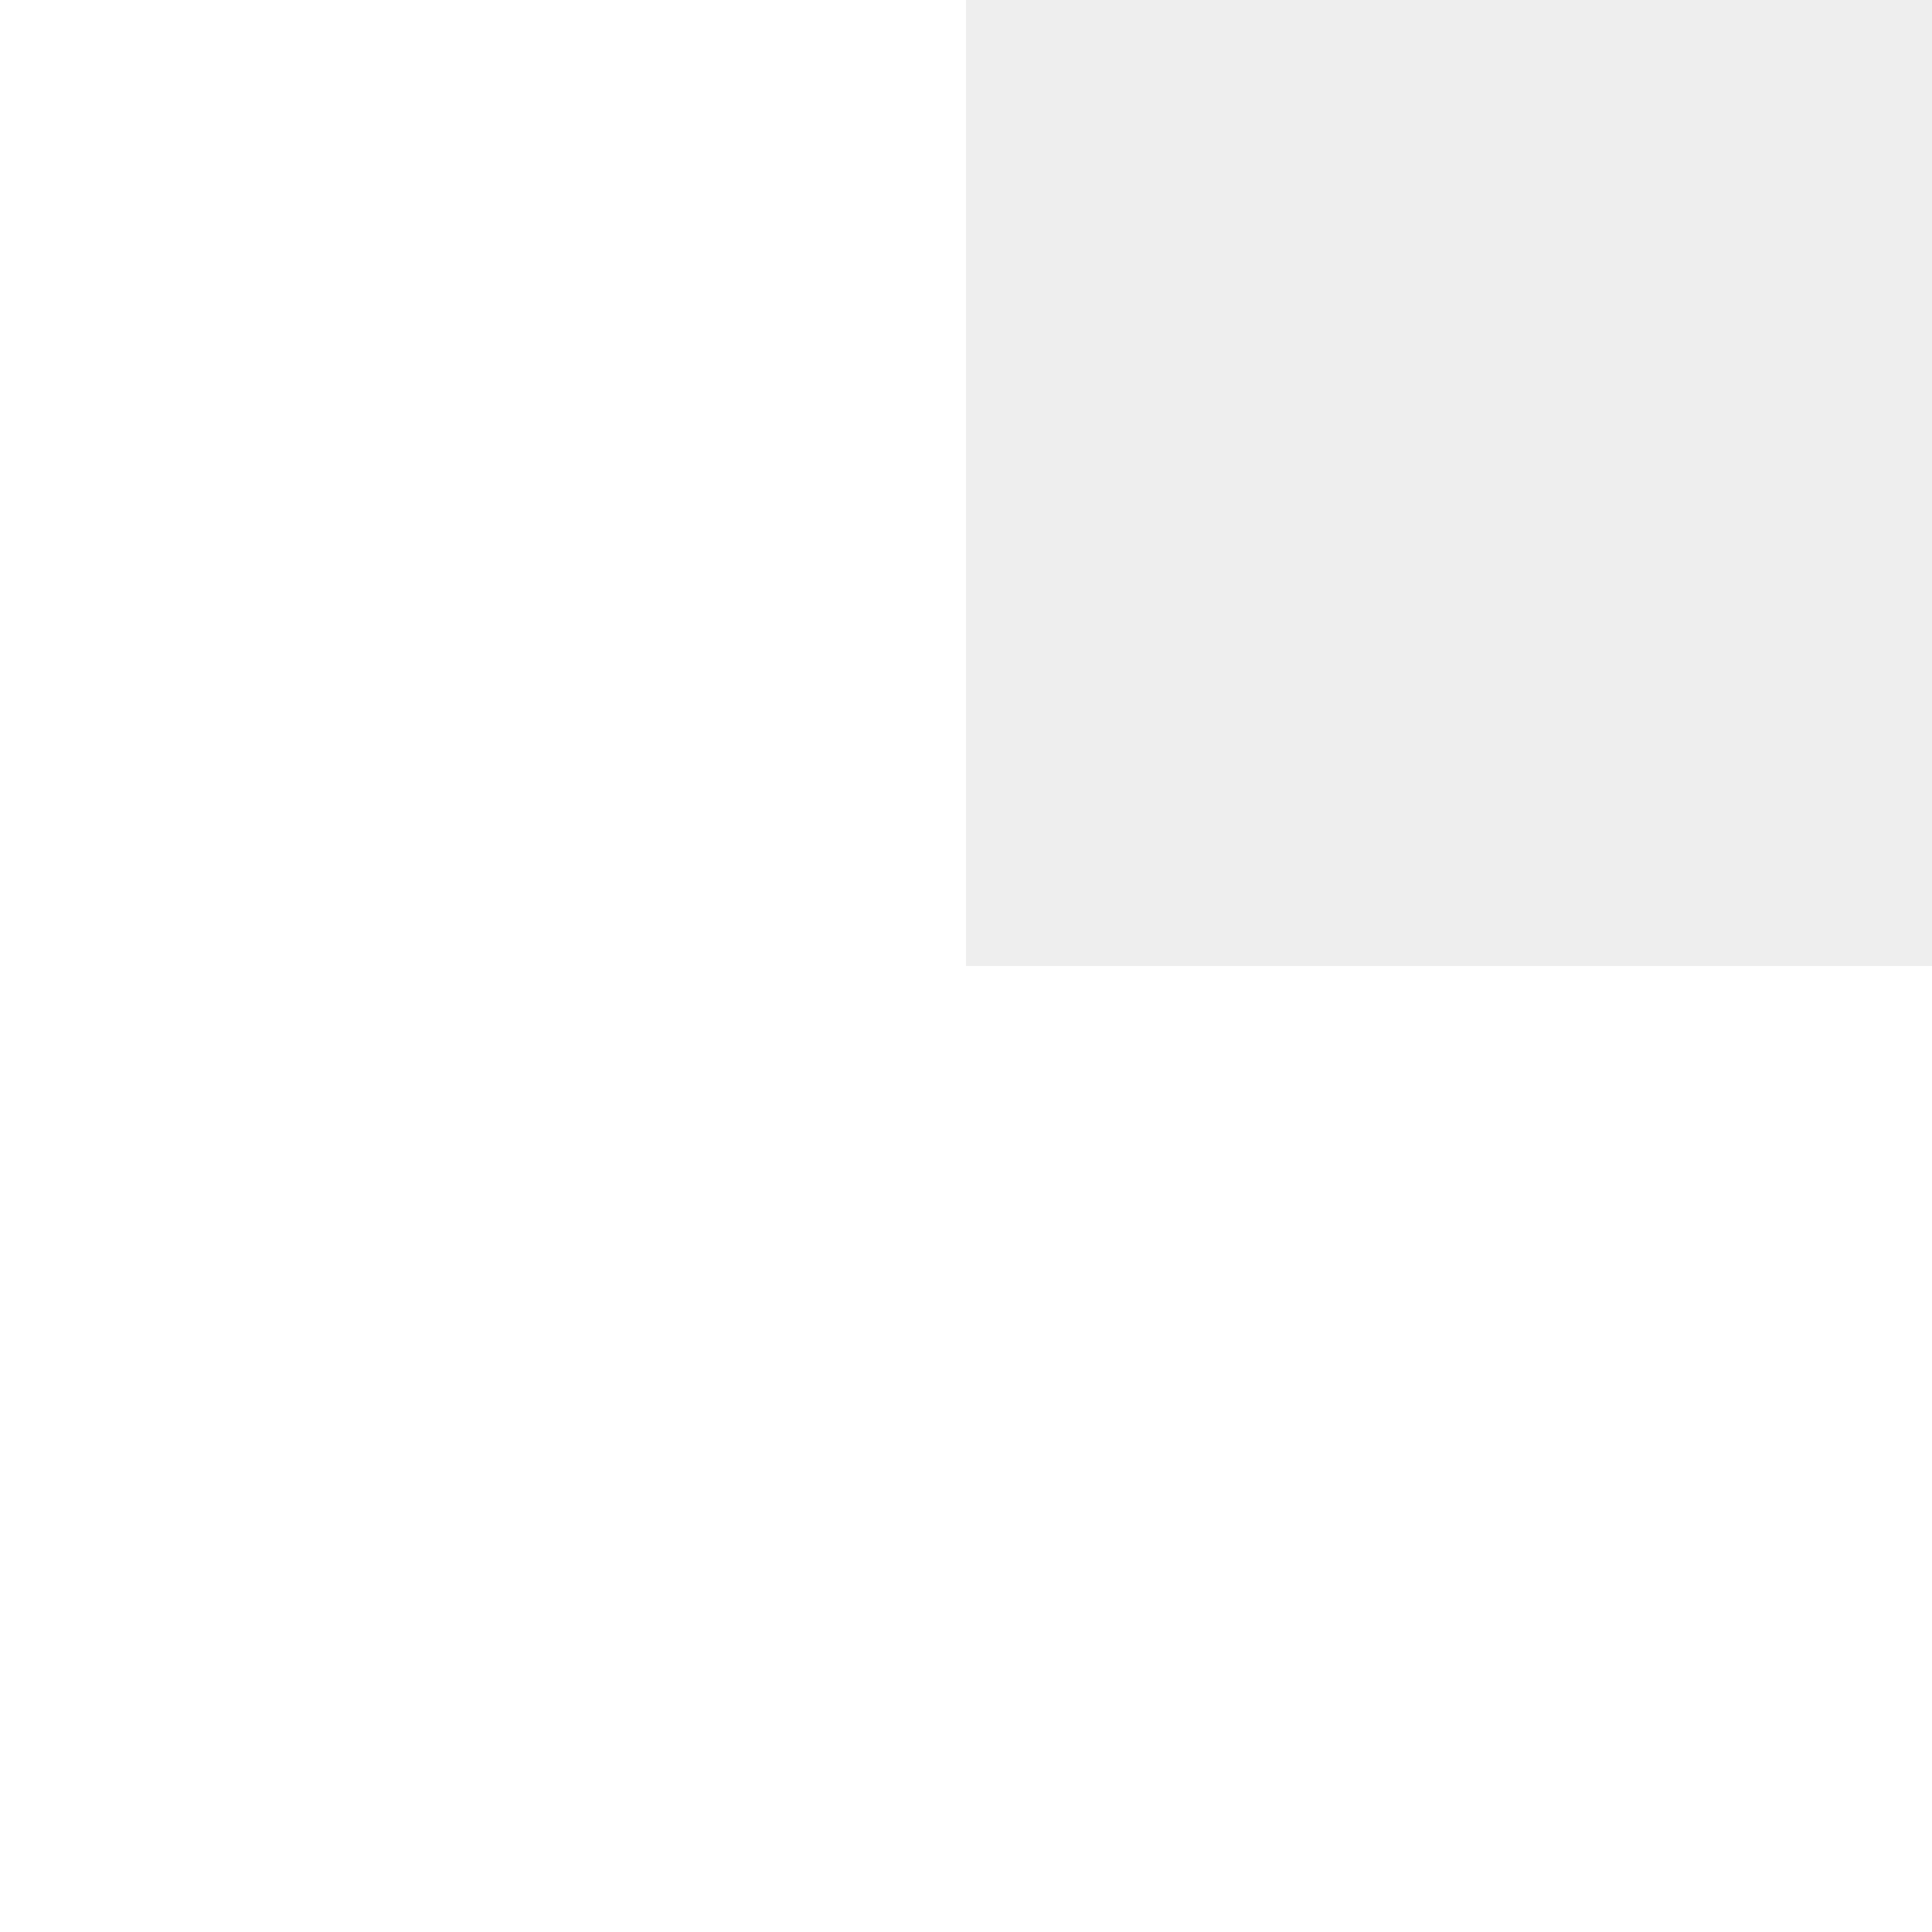
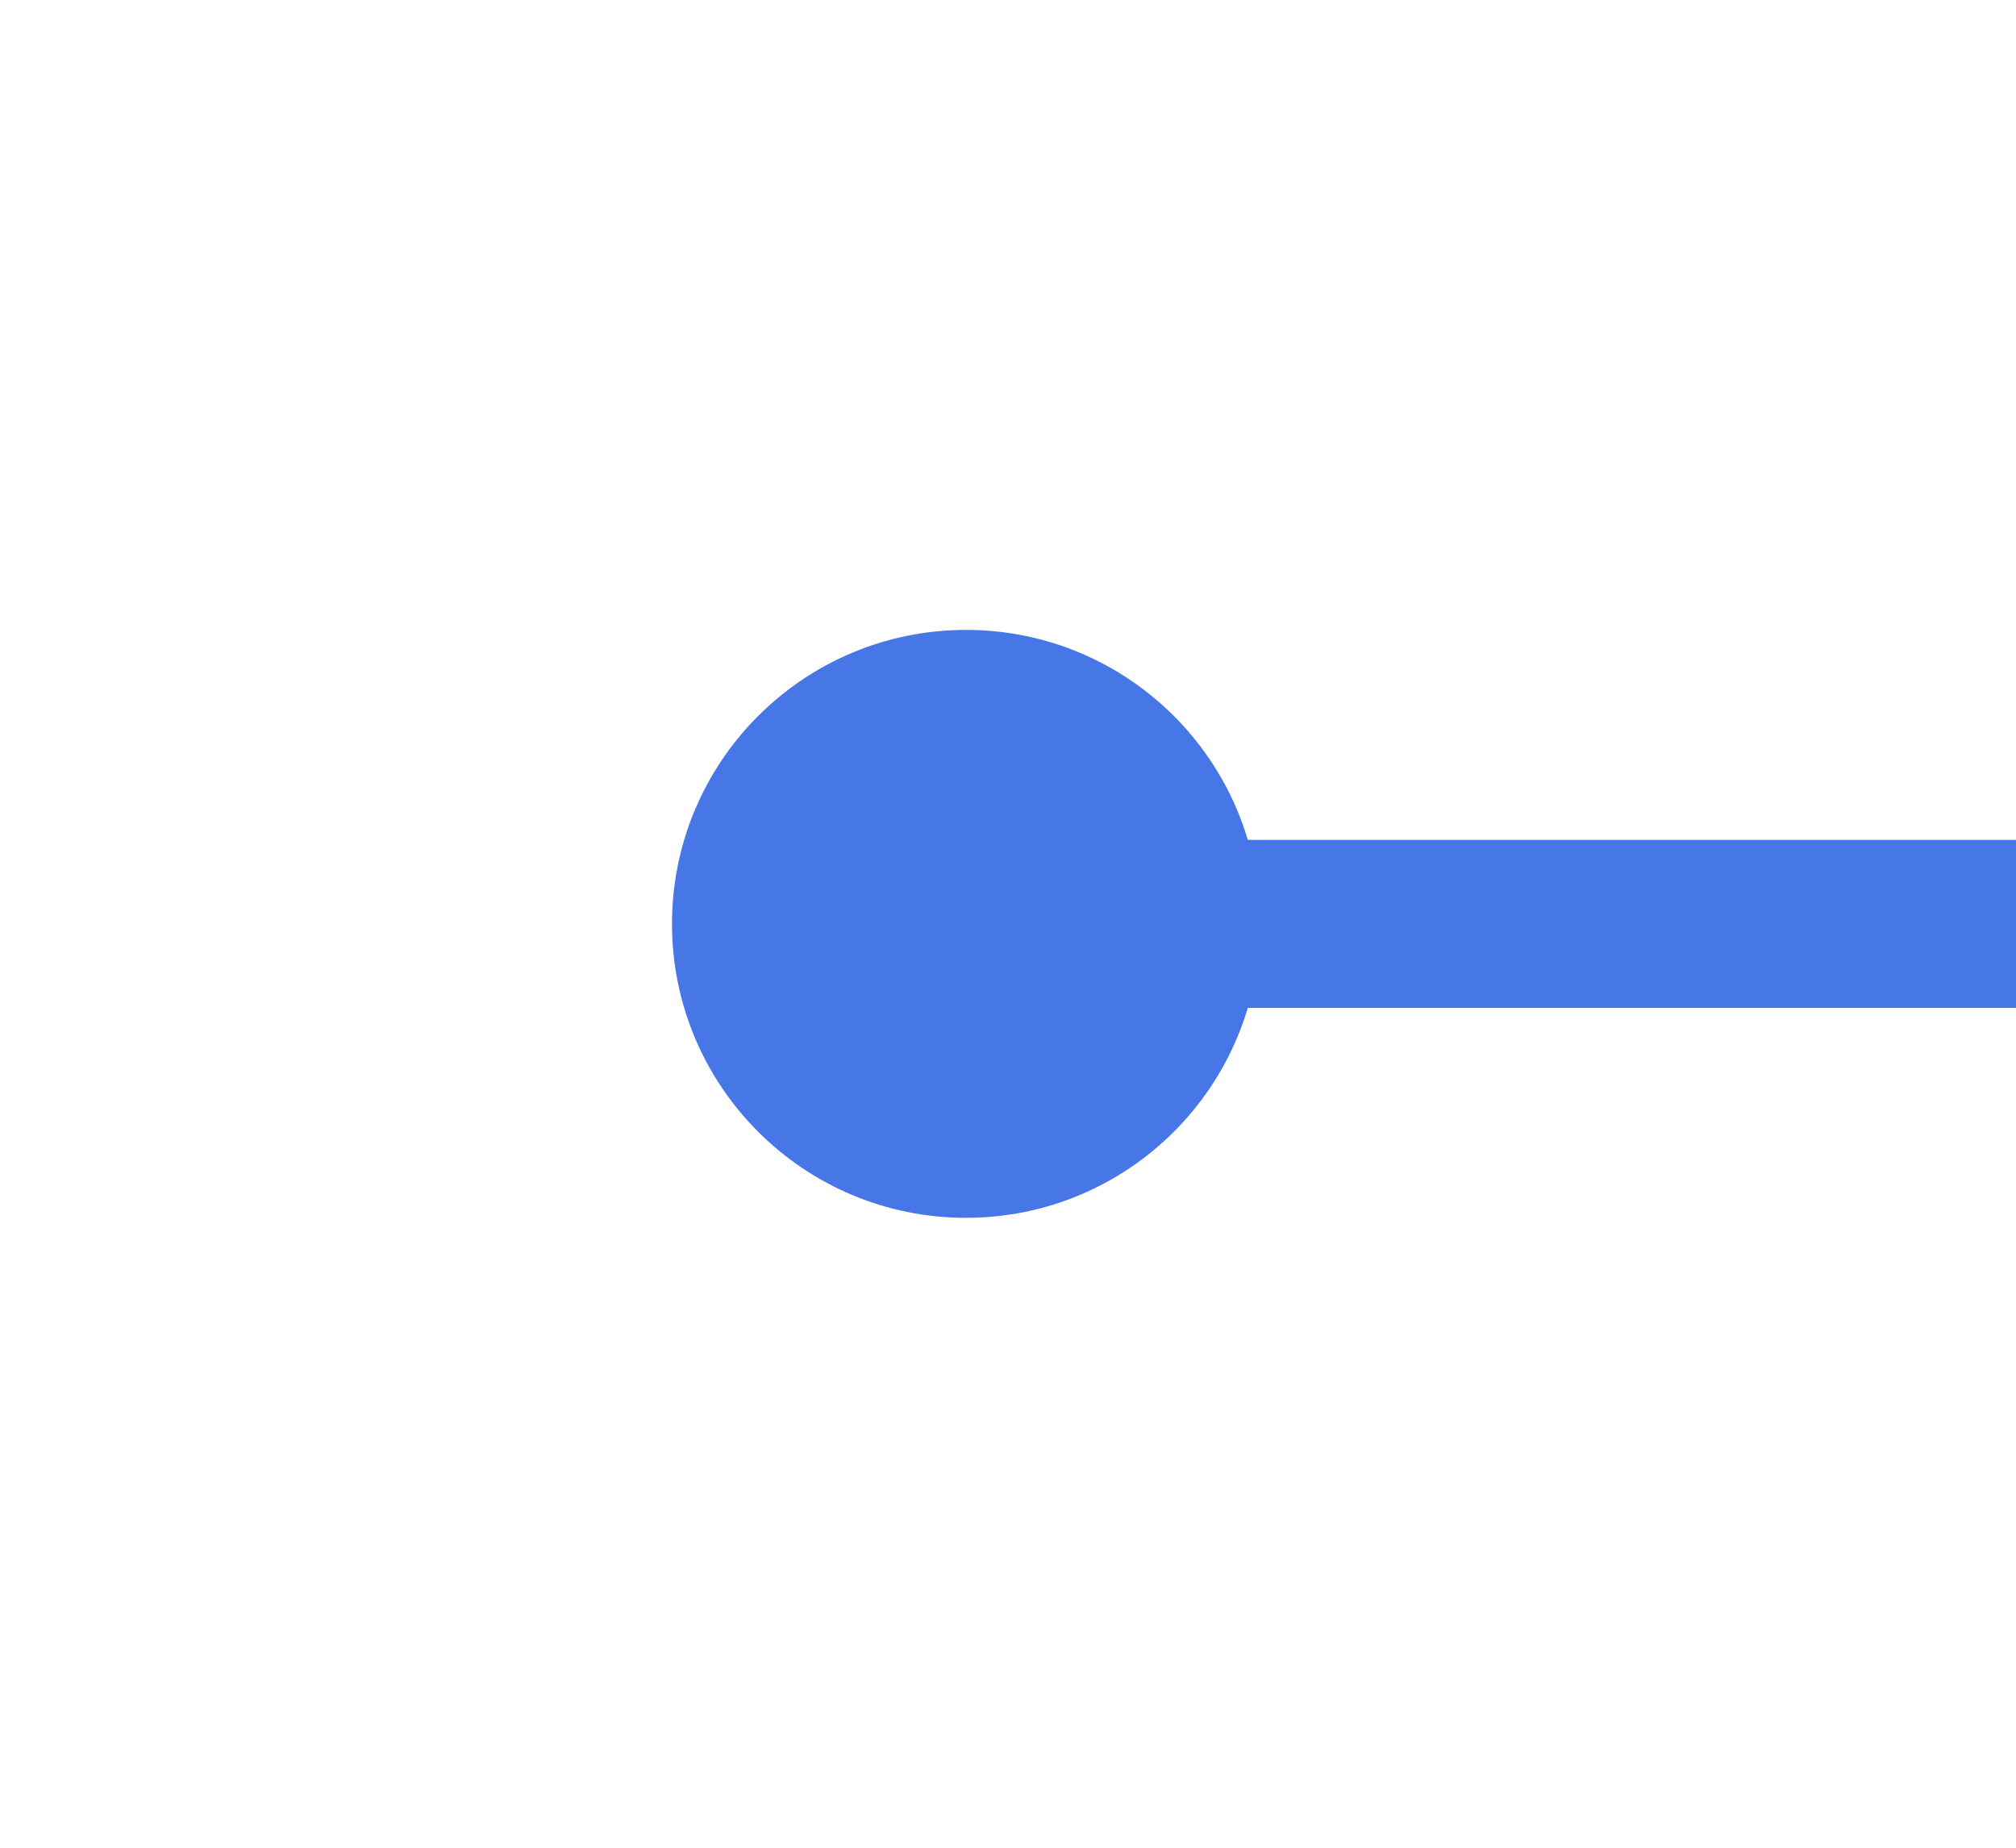
- <svg xmlns="http://www.w3.org/2000/svg" version="1.1" width="4px" height="4px" preserveAspectRatio="xMinYMid meet" viewBox="340 91  4 2">
-   <path d="M 458.5 87.5  A 3.5 3.5 0 0 0 455 91 A 3.5 3.5 0 0 0 458.5 94.5 A 3.5 3.5 0 0 0 462 91 A 3.5 3.5 0 0 0 458.5 87.5 Z " fill-rule="nonzero" fill="#eeeeee" stroke="none" />
-   <path d="M 342 91  L 460 91  " stroke-width="2" stroke="#eeeeee" fill="none" />
+ <svg xmlns="http://www.w3.org/2000/svg" version="1.1" width="24px" height="22px" preserveAspectRatio="xMinYMid meet" viewBox="214 81  24 20">
+   <path d="M 225.5 87.5  A 3.5 3.5 0 0 0 222 91 A 3.5 3.5 0 0 0 225.5 94.5 A 3.5 3.5 0 0 0 229 91 A 3.5 3.5 0 0 0 225.5 87.5 Z M 338.5 87.5  A 3.5 3.5 0 0 0 335 91 A 3.5 3.5 0 0 0 338.5 94.5 A 3.5 3.5 0 0 0 342 91 A 3.5 3.5 0 0 0 338.5 87.5 Z " fill-rule="nonzero" fill="#4777e6" stroke="none" />
+   <path d="M 224 91  L 340 91  " stroke-width="2" stroke="#4777e6" fill="none" />
</svg>
